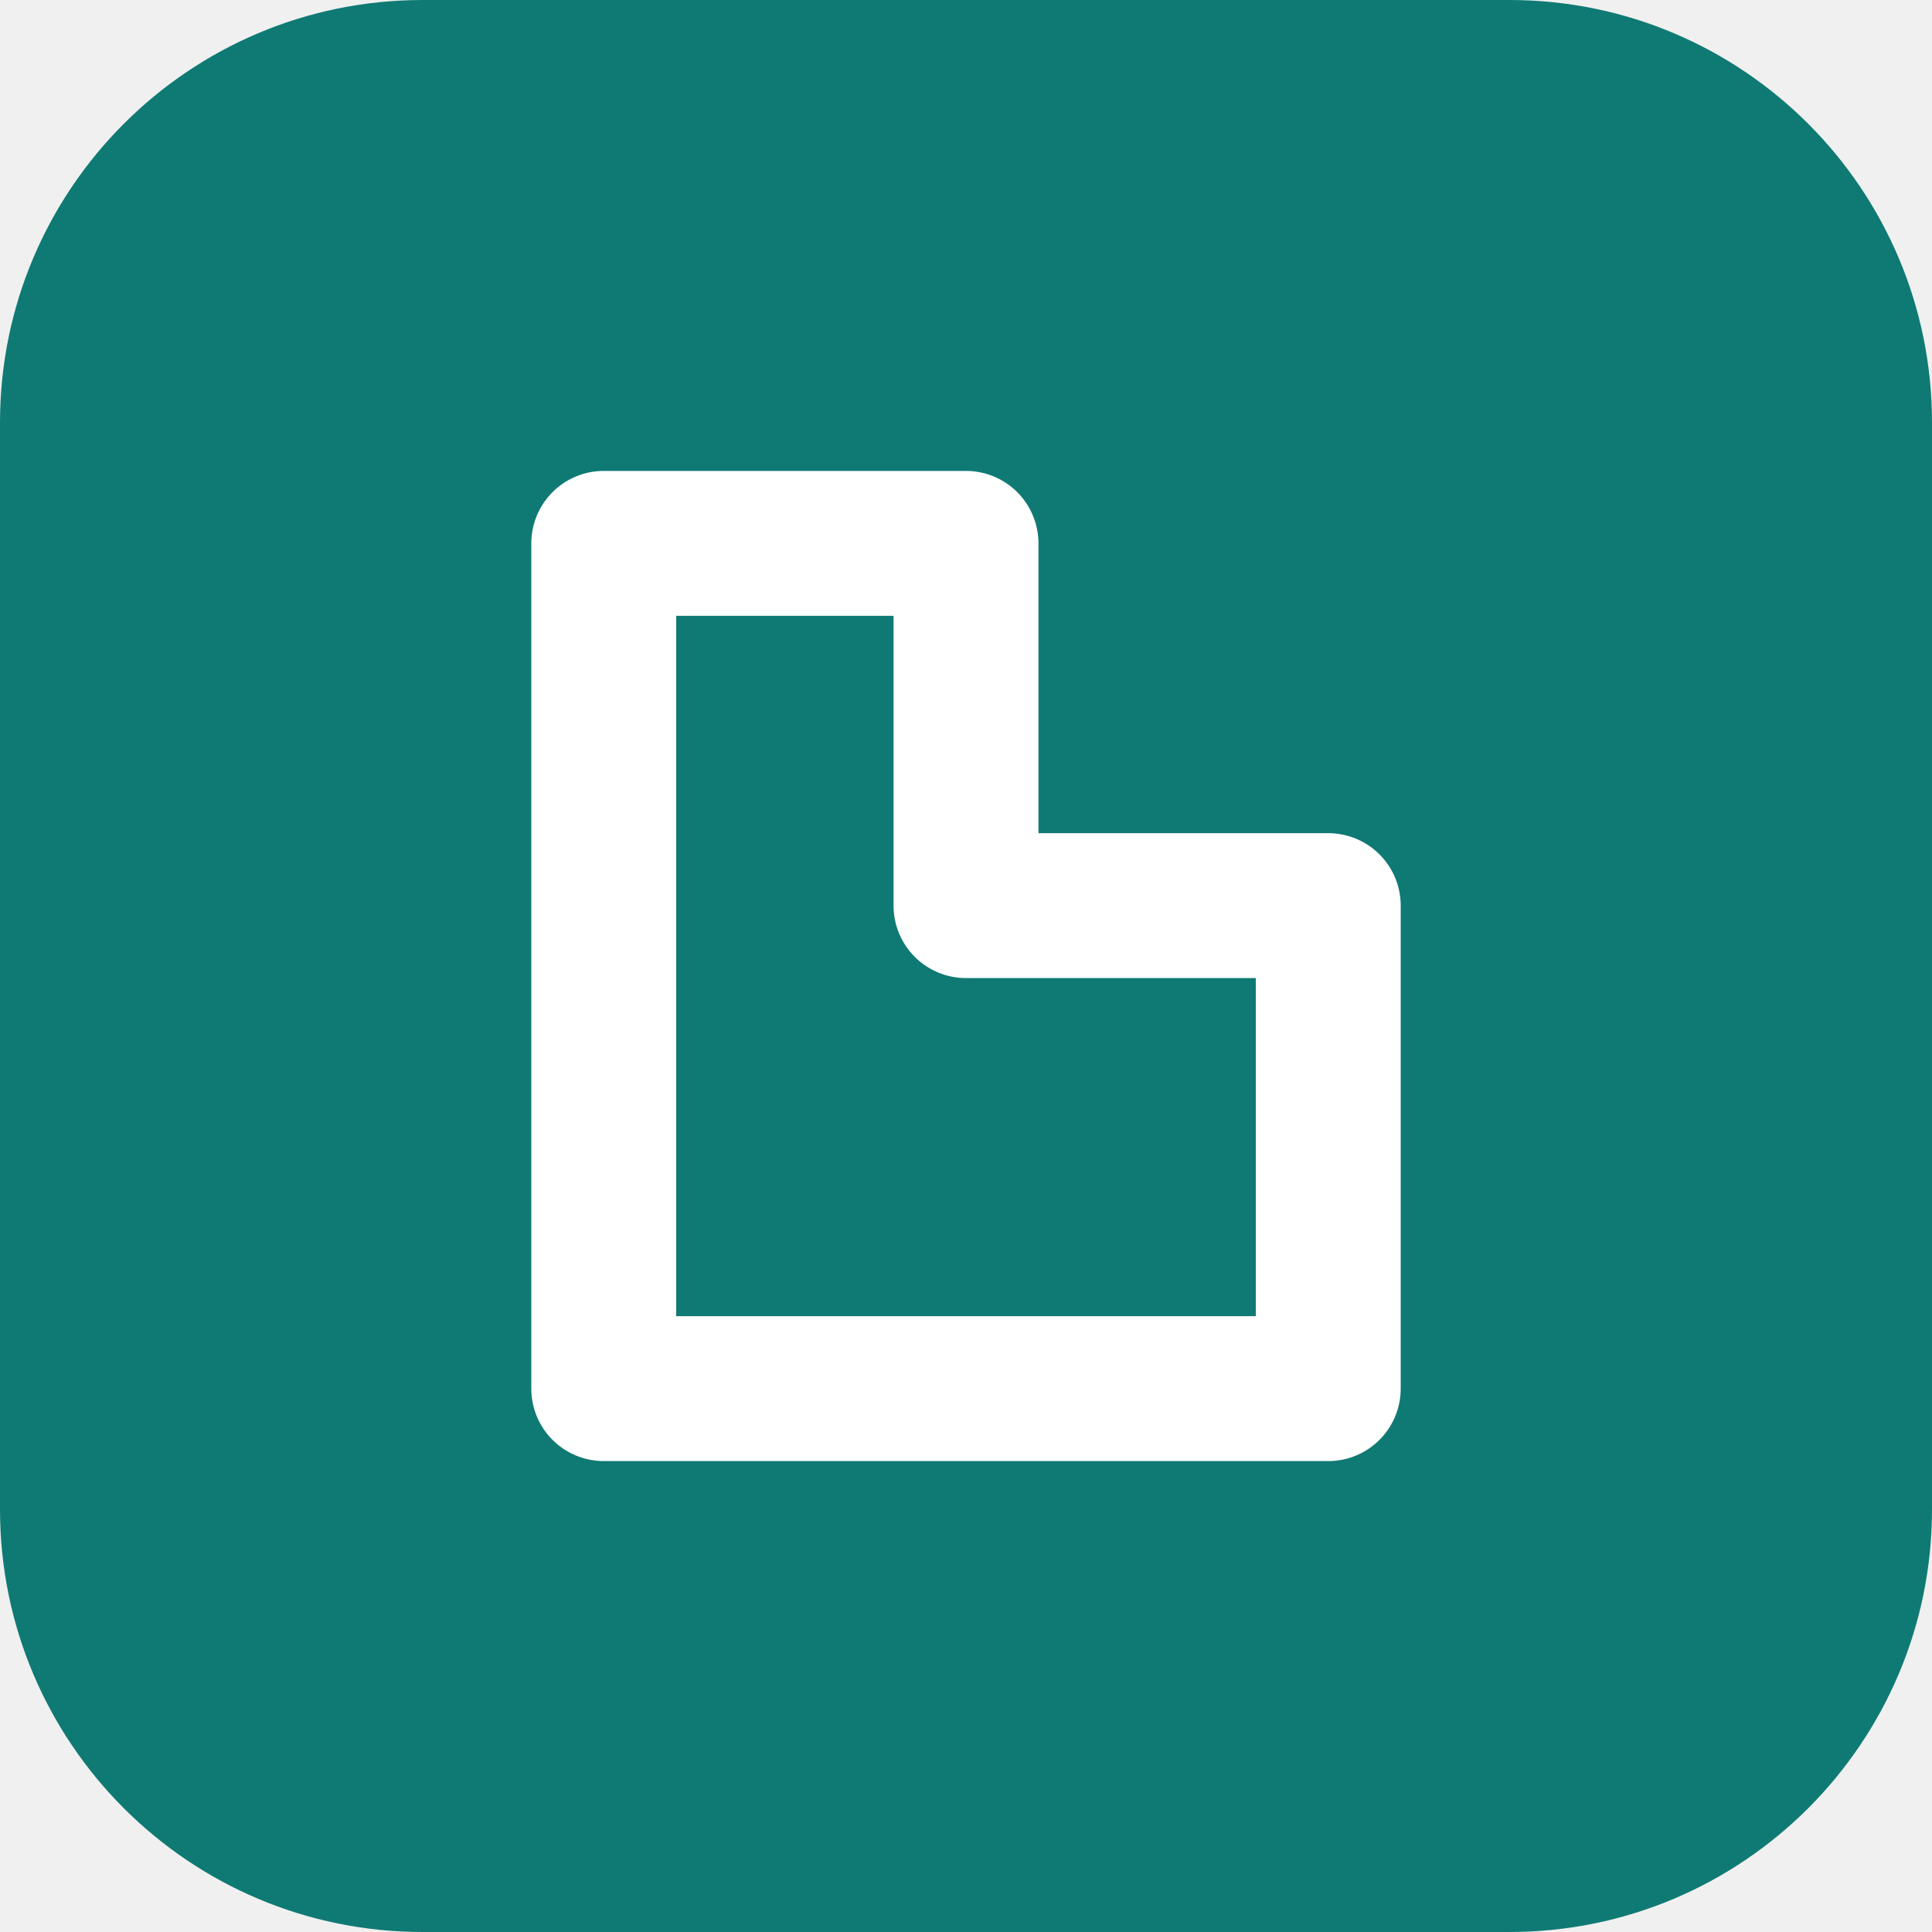
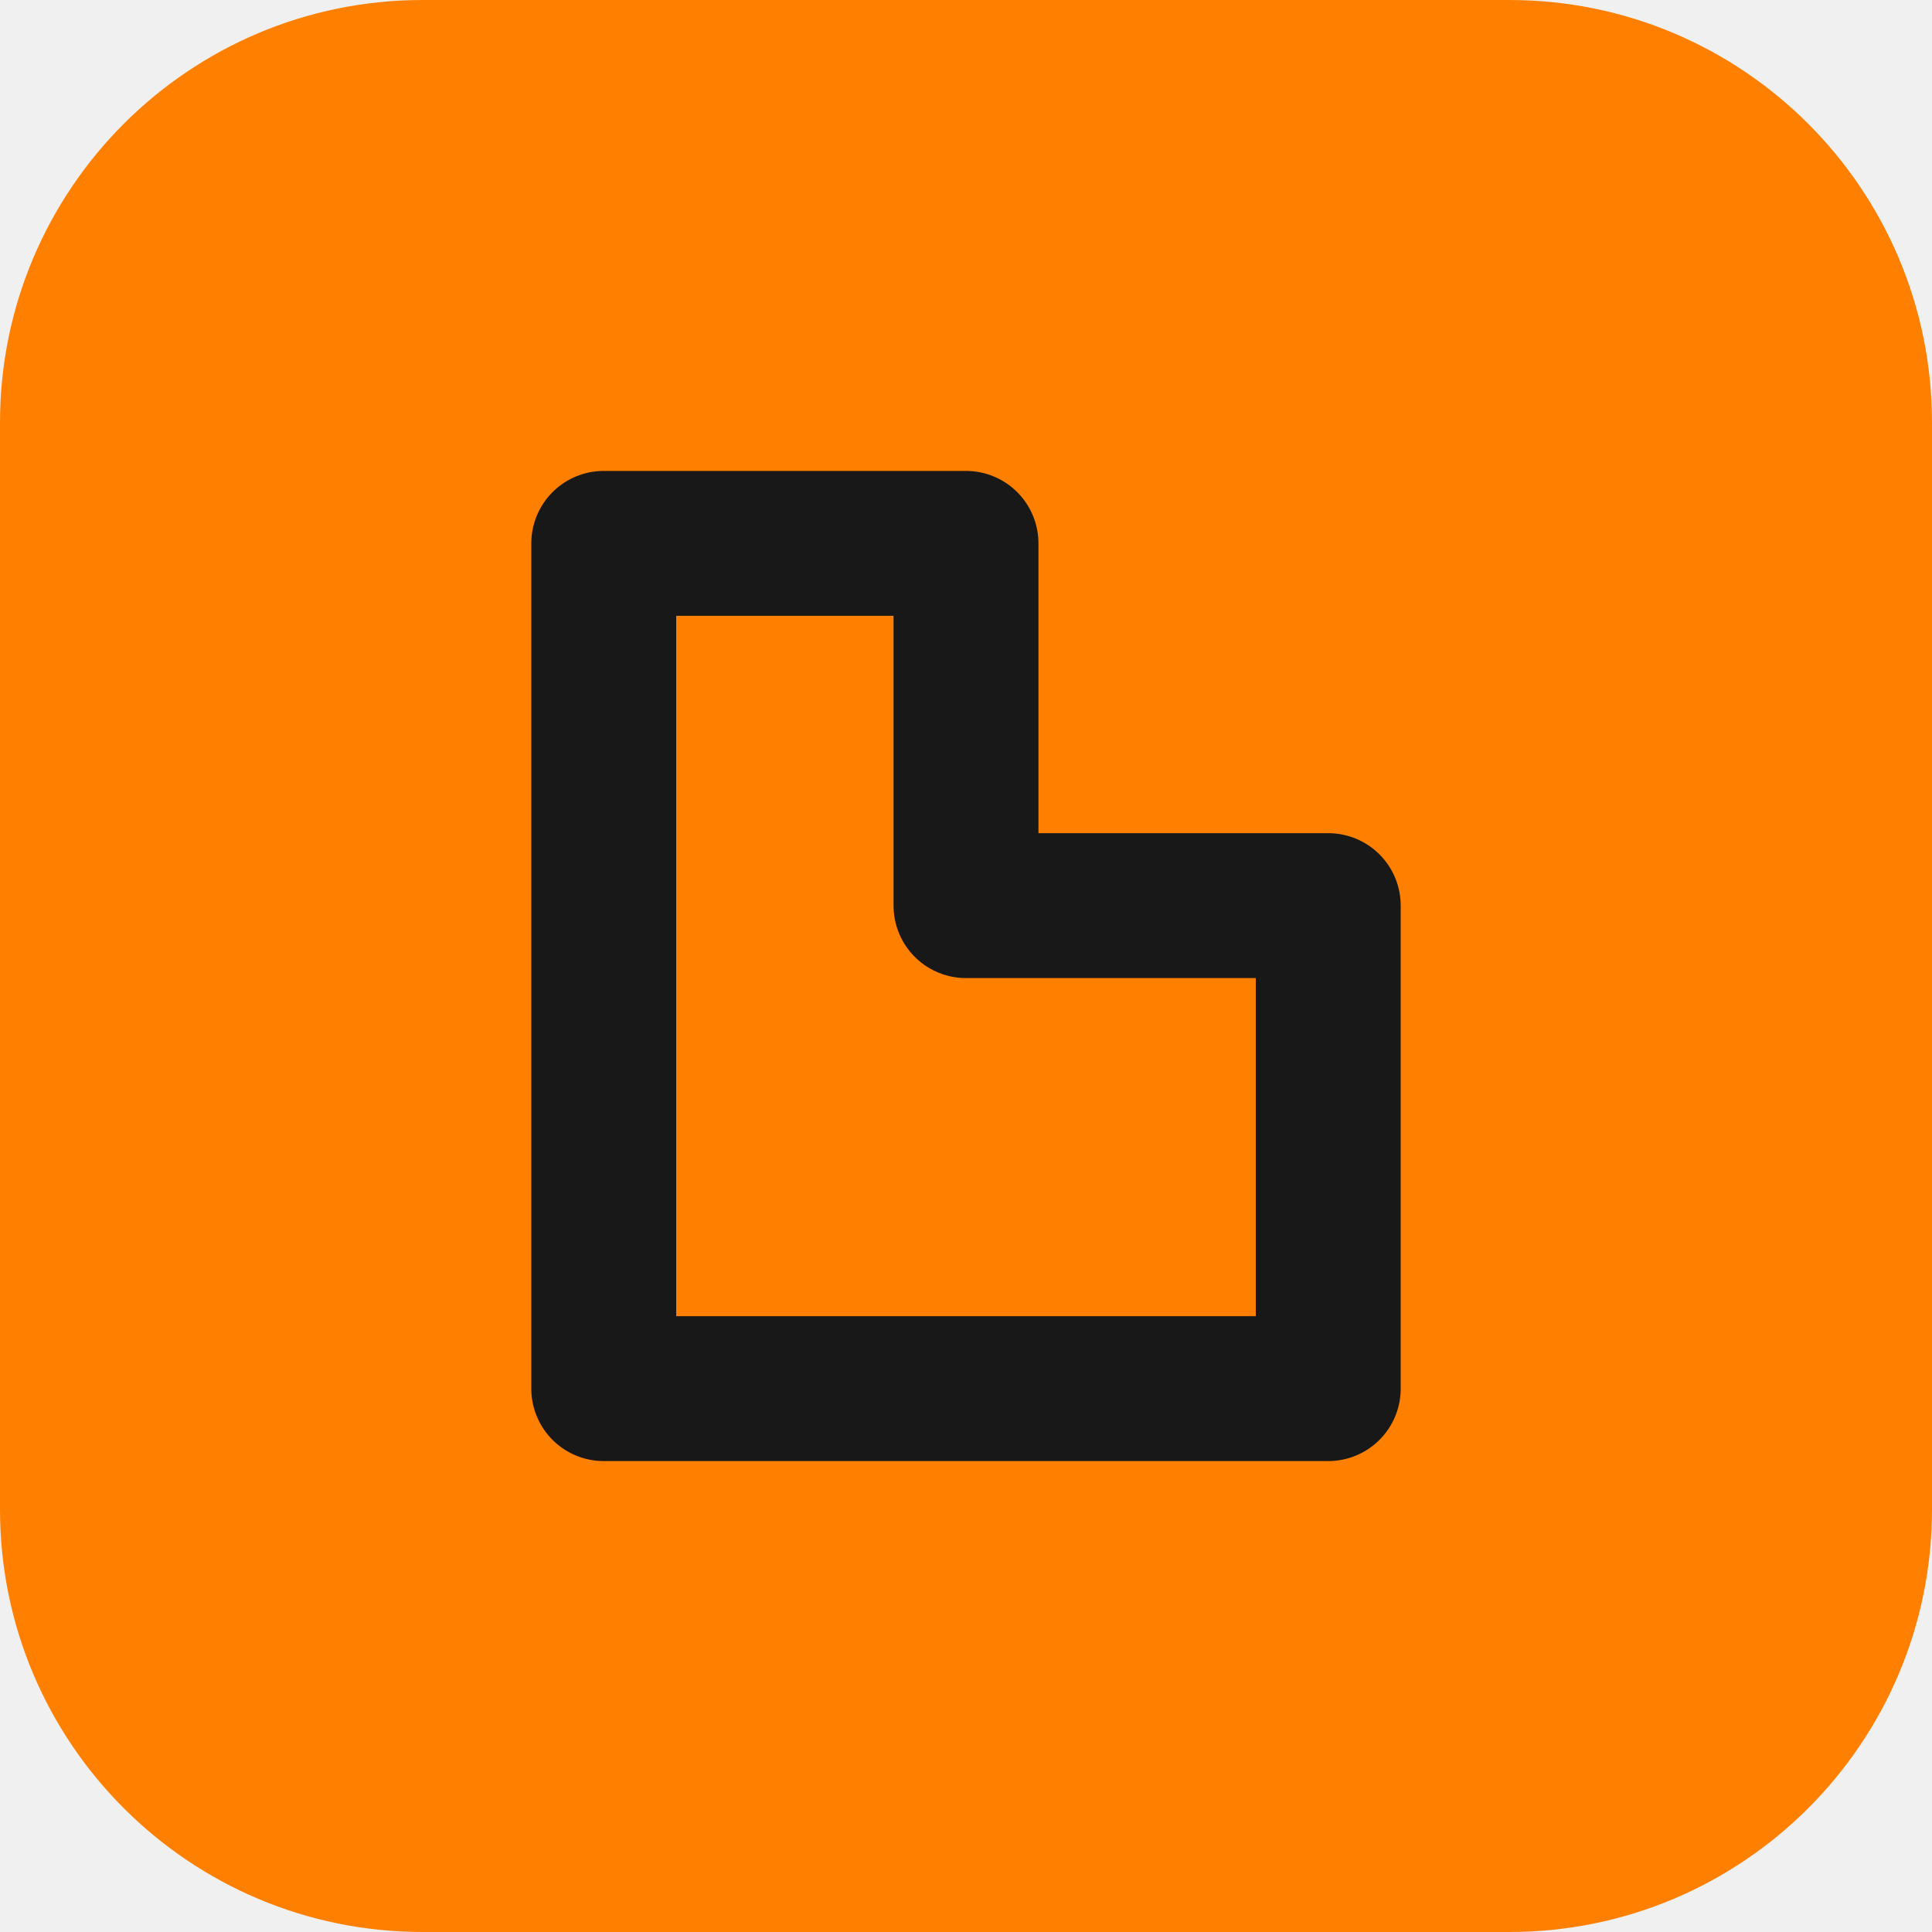
<svg xmlns="http://www.w3.org/2000/svg" viewBox="0 0 32 32">
-   <rect width="32" height="32" rx="7" fill="#0f7a73" />
-   <path d="M10 9h6v6h6v8H10z" fill="none" stroke="#fff" stroke-width="2.4" stroke-linejoin="round" />
+   <rect width="32" height="32" rx="7" fill="#ff8000" />
+   <path d="M10 9h6v6h6v8H10z" fill="none" stroke="#181818" stroke-width="2.4" stroke-linejoin="round" />
</svg>
